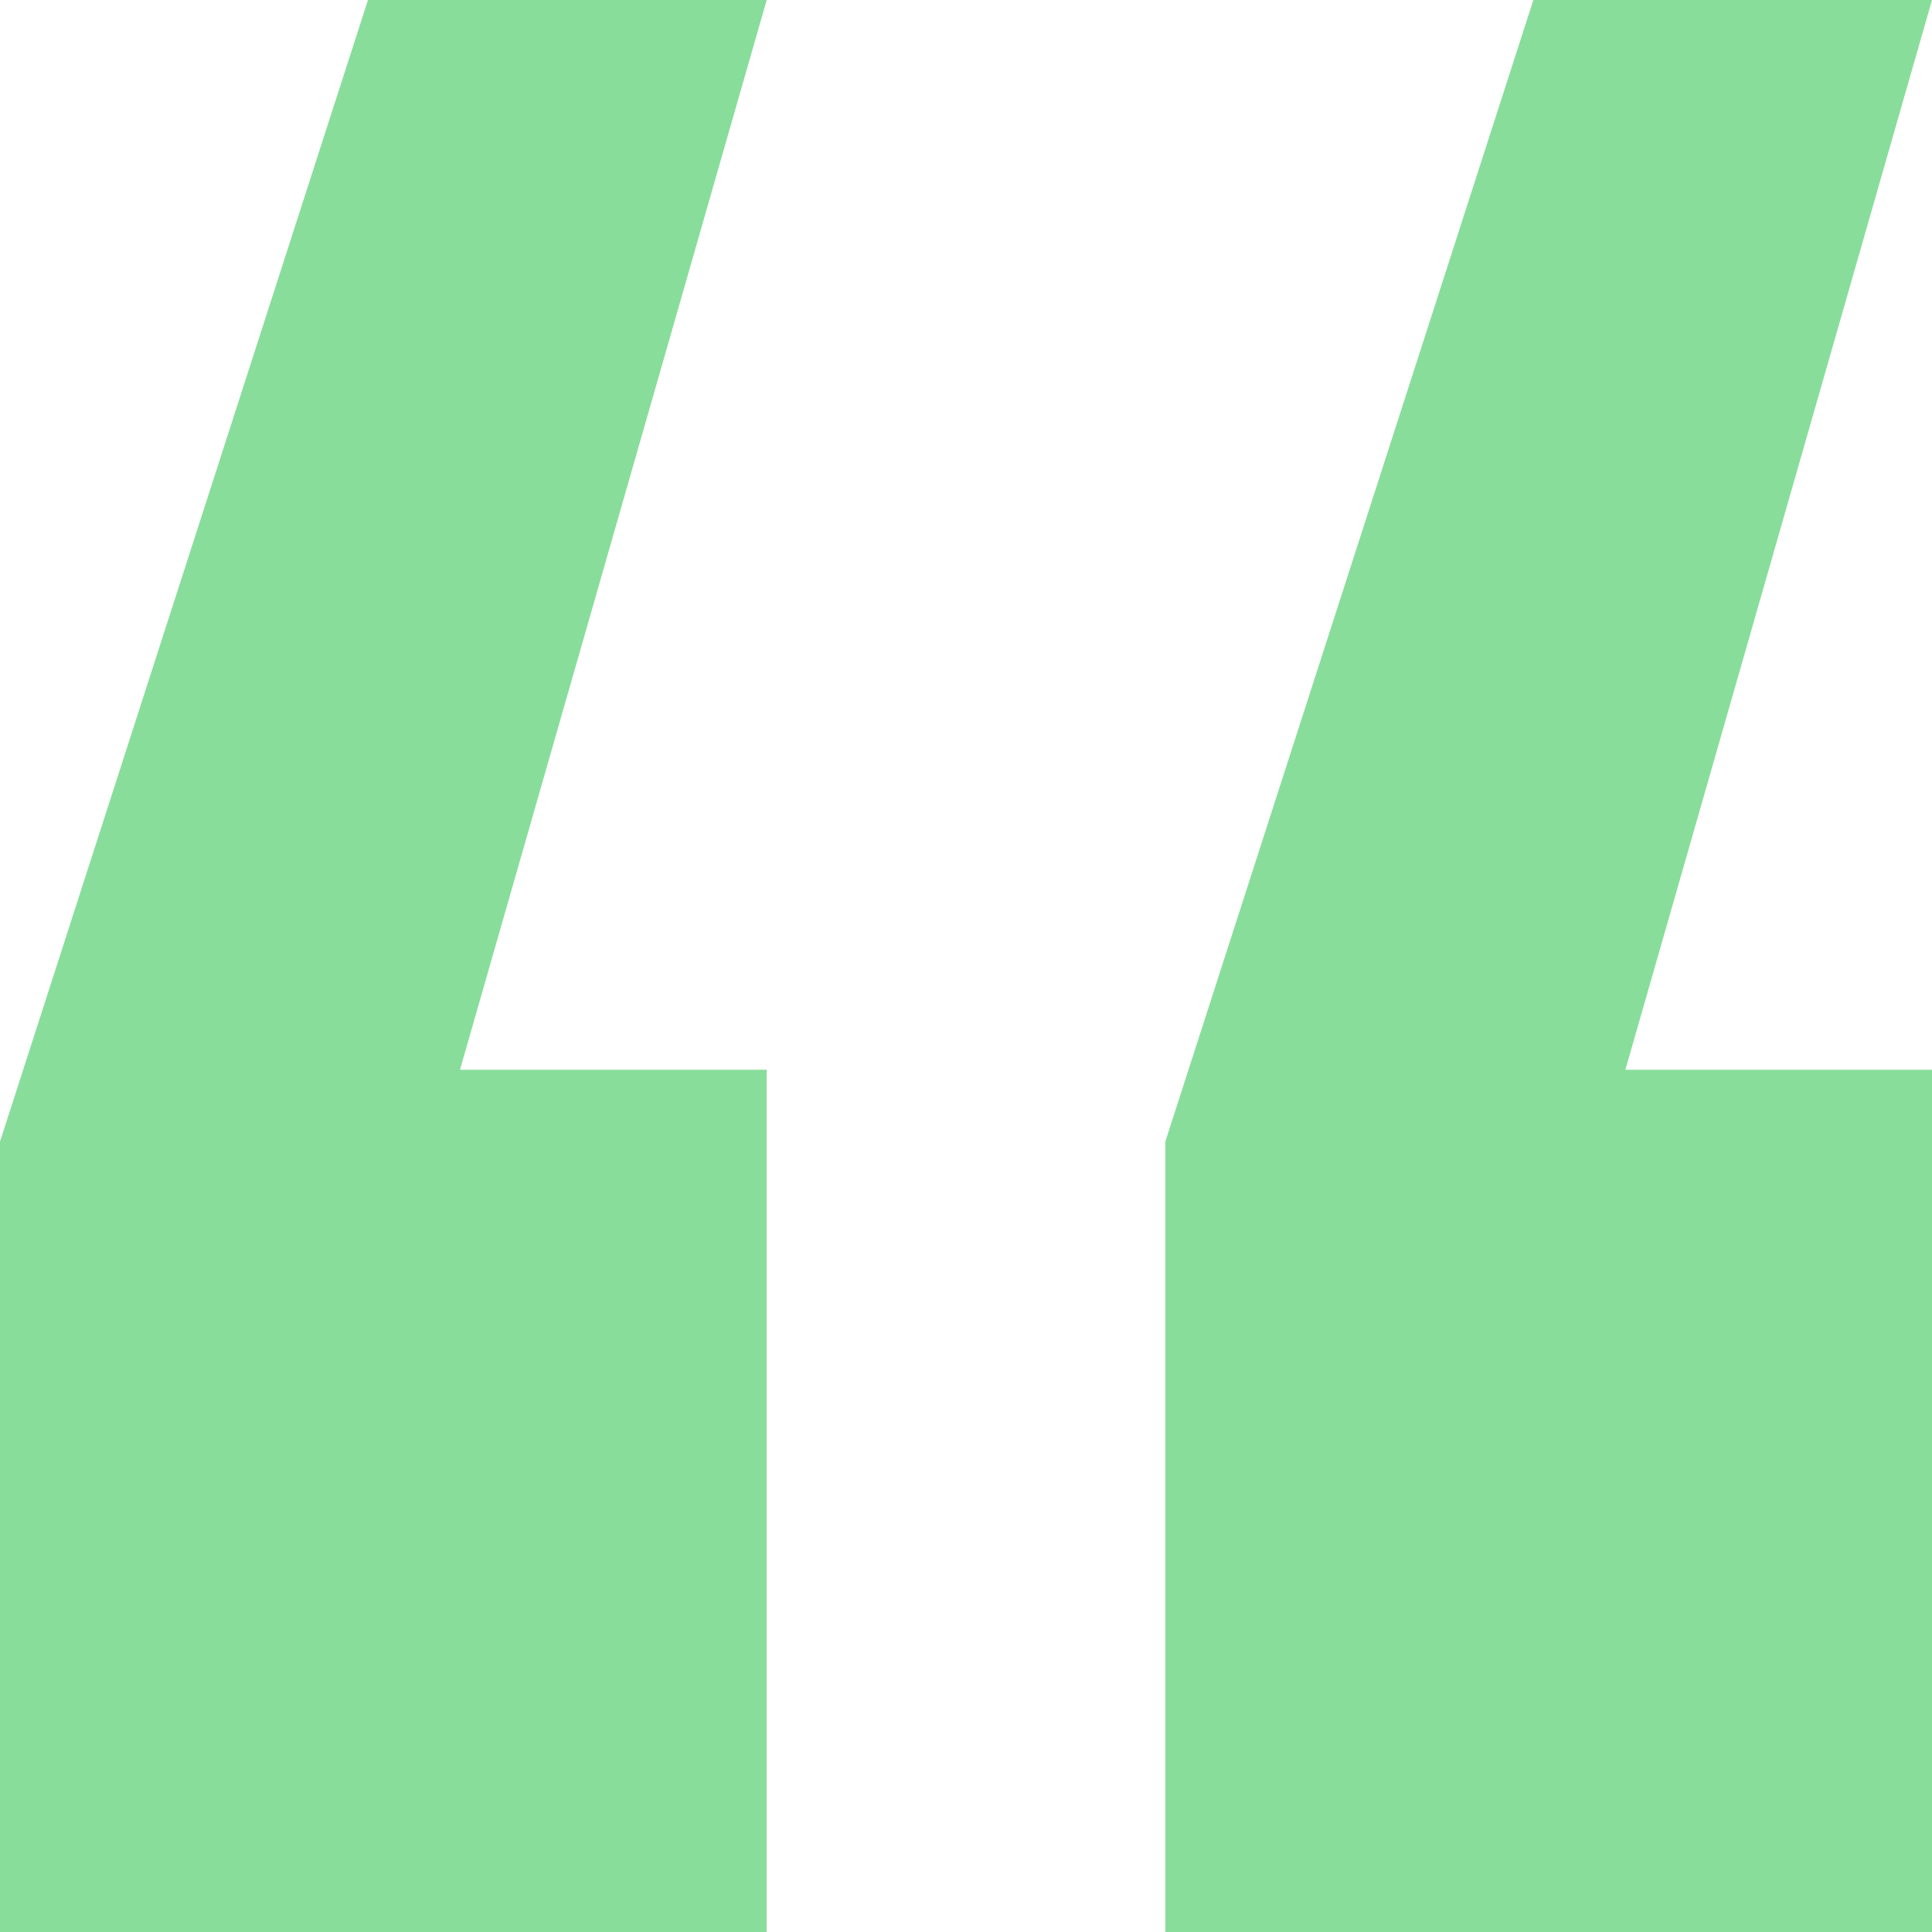
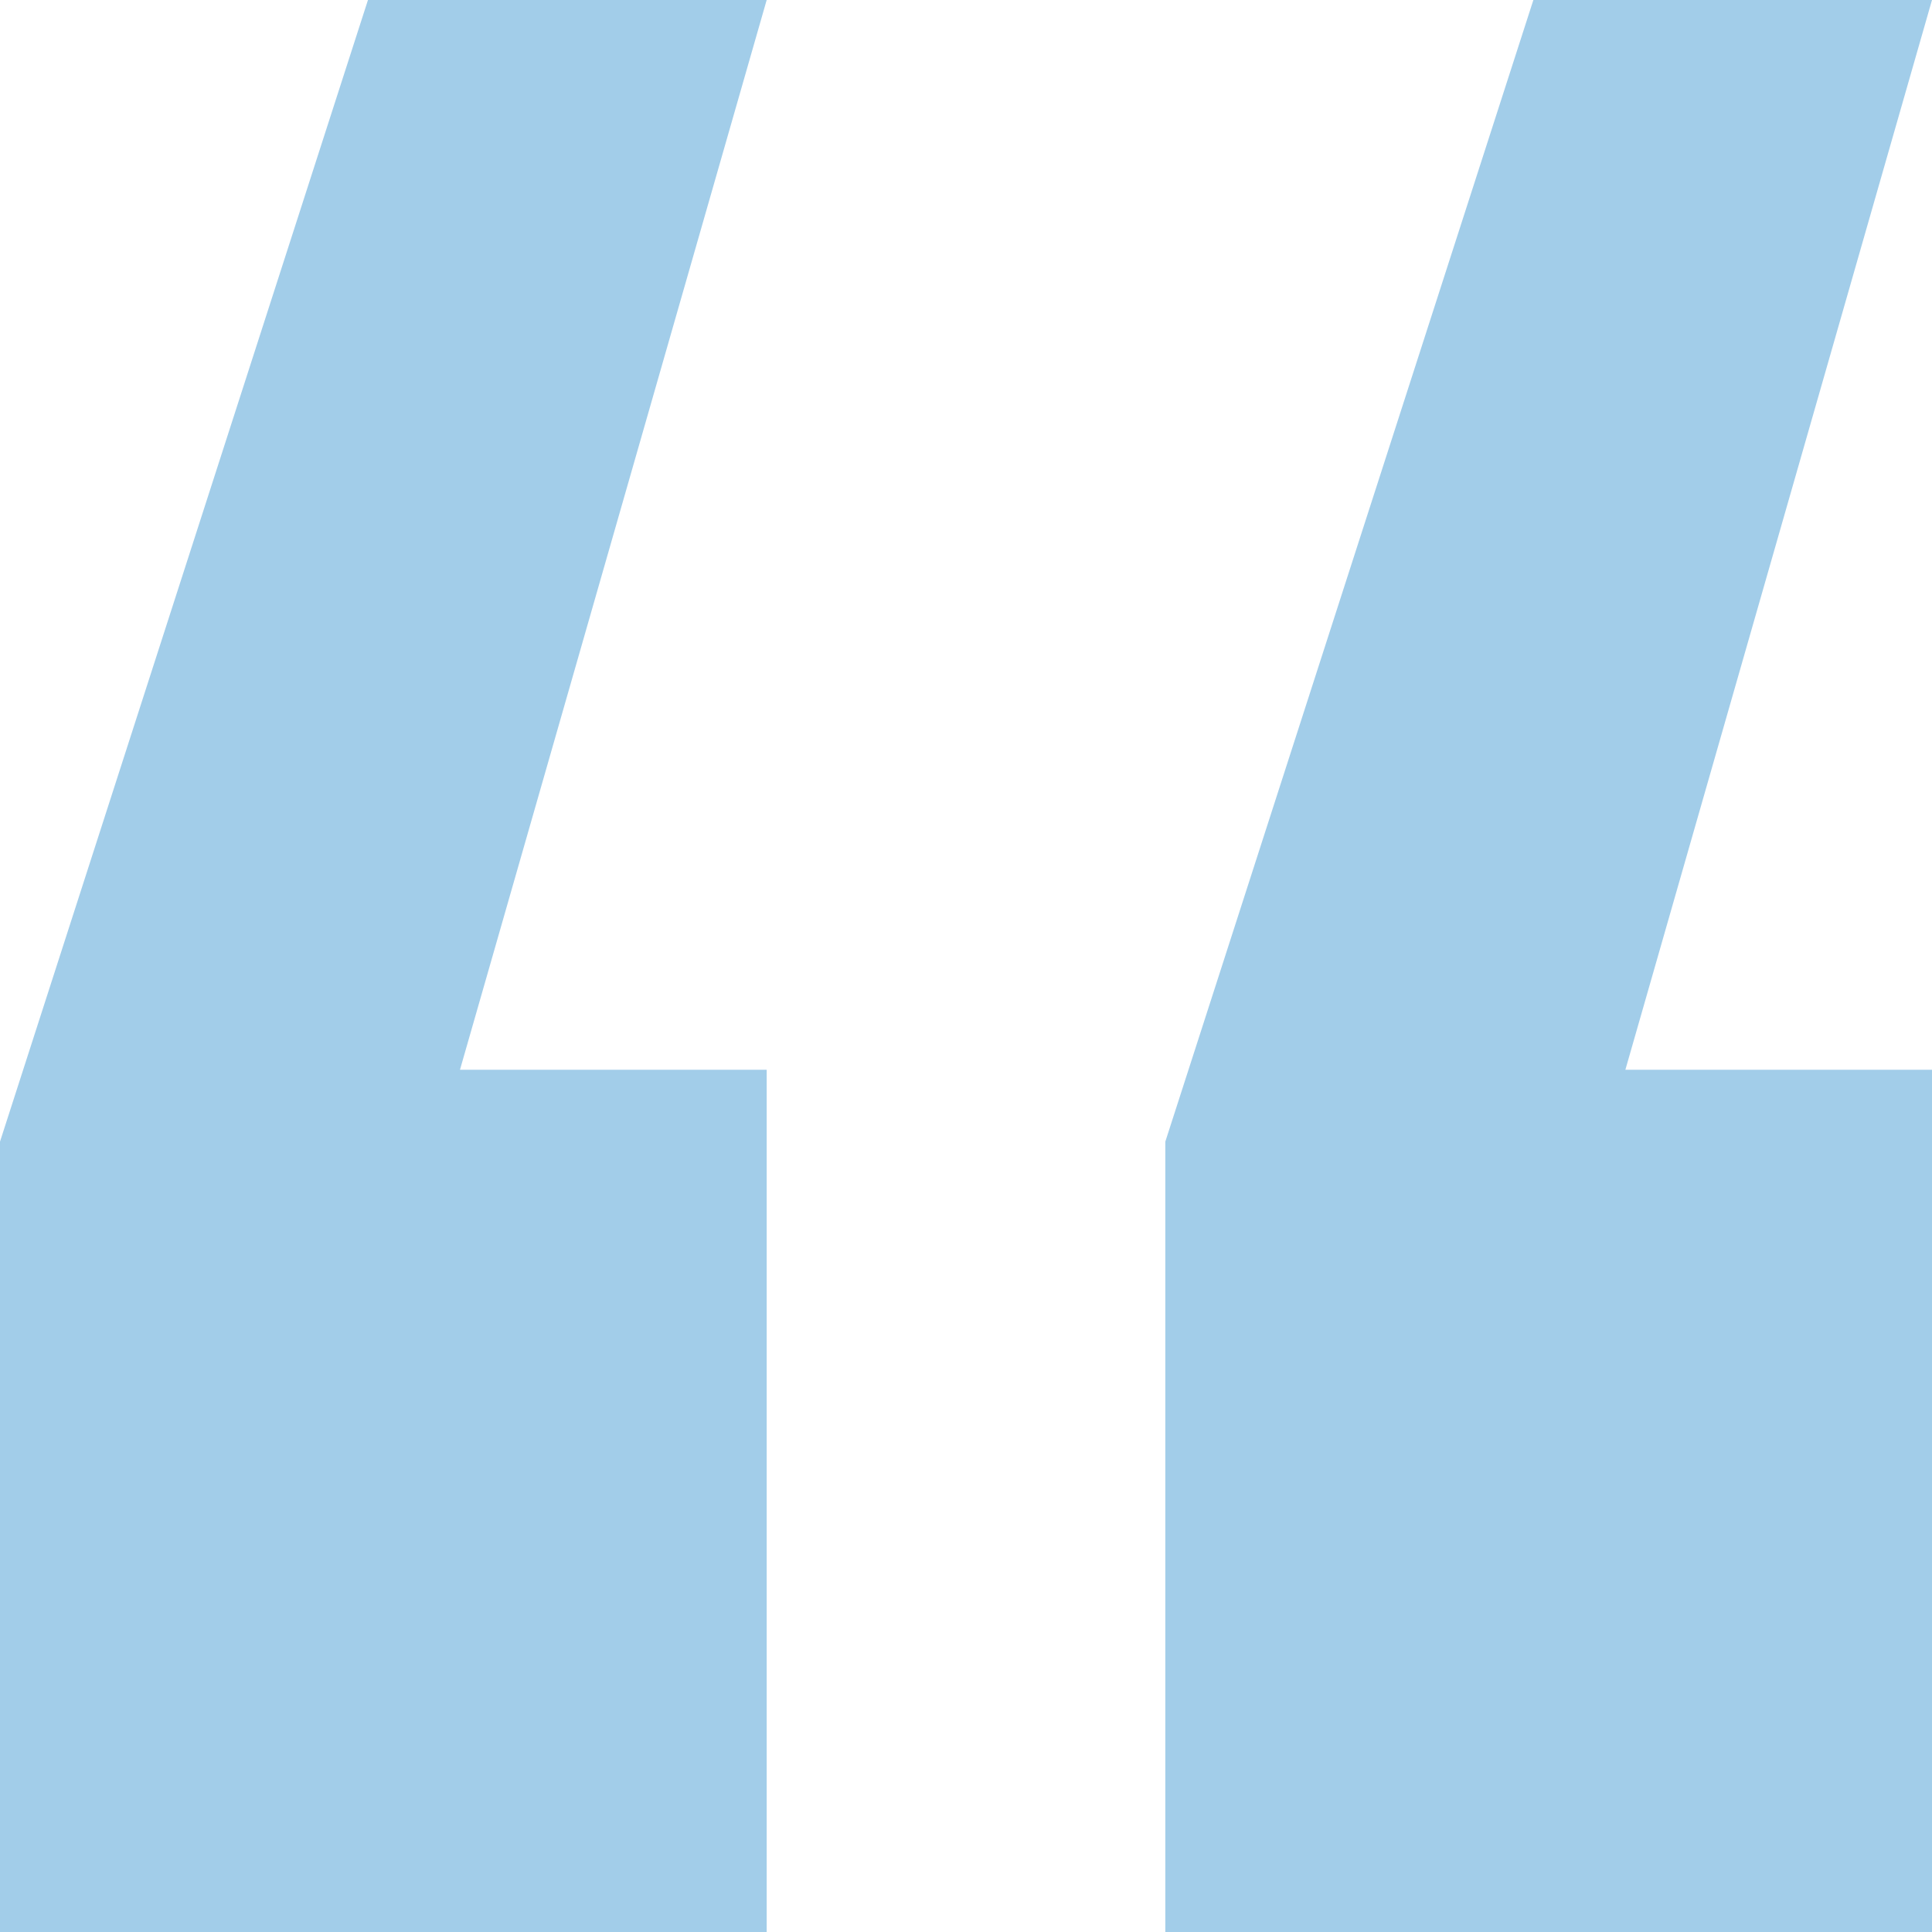
<svg xmlns="http://www.w3.org/2000/svg" width="24" height="24" viewBox="0 0 24 24" fill="none">
-   <path d="M0 14.182L4.571 0H9.524L5.714 13.289H9.524V24H0V14.182ZM14.476 14.182L19.048 0H24L20.191 13.289H24V24H14.476V14.182Z" fill="#88DD9B" />
+   <path d="M0 14.182L4.571 0H9.524L5.714 13.289H9.524V24H0V14.182ZM14.476 14.182L19.048 0H24L20.191 13.289H24V24H14.476V14.182Z" fill="#A2CDE9 " />
</svg>
